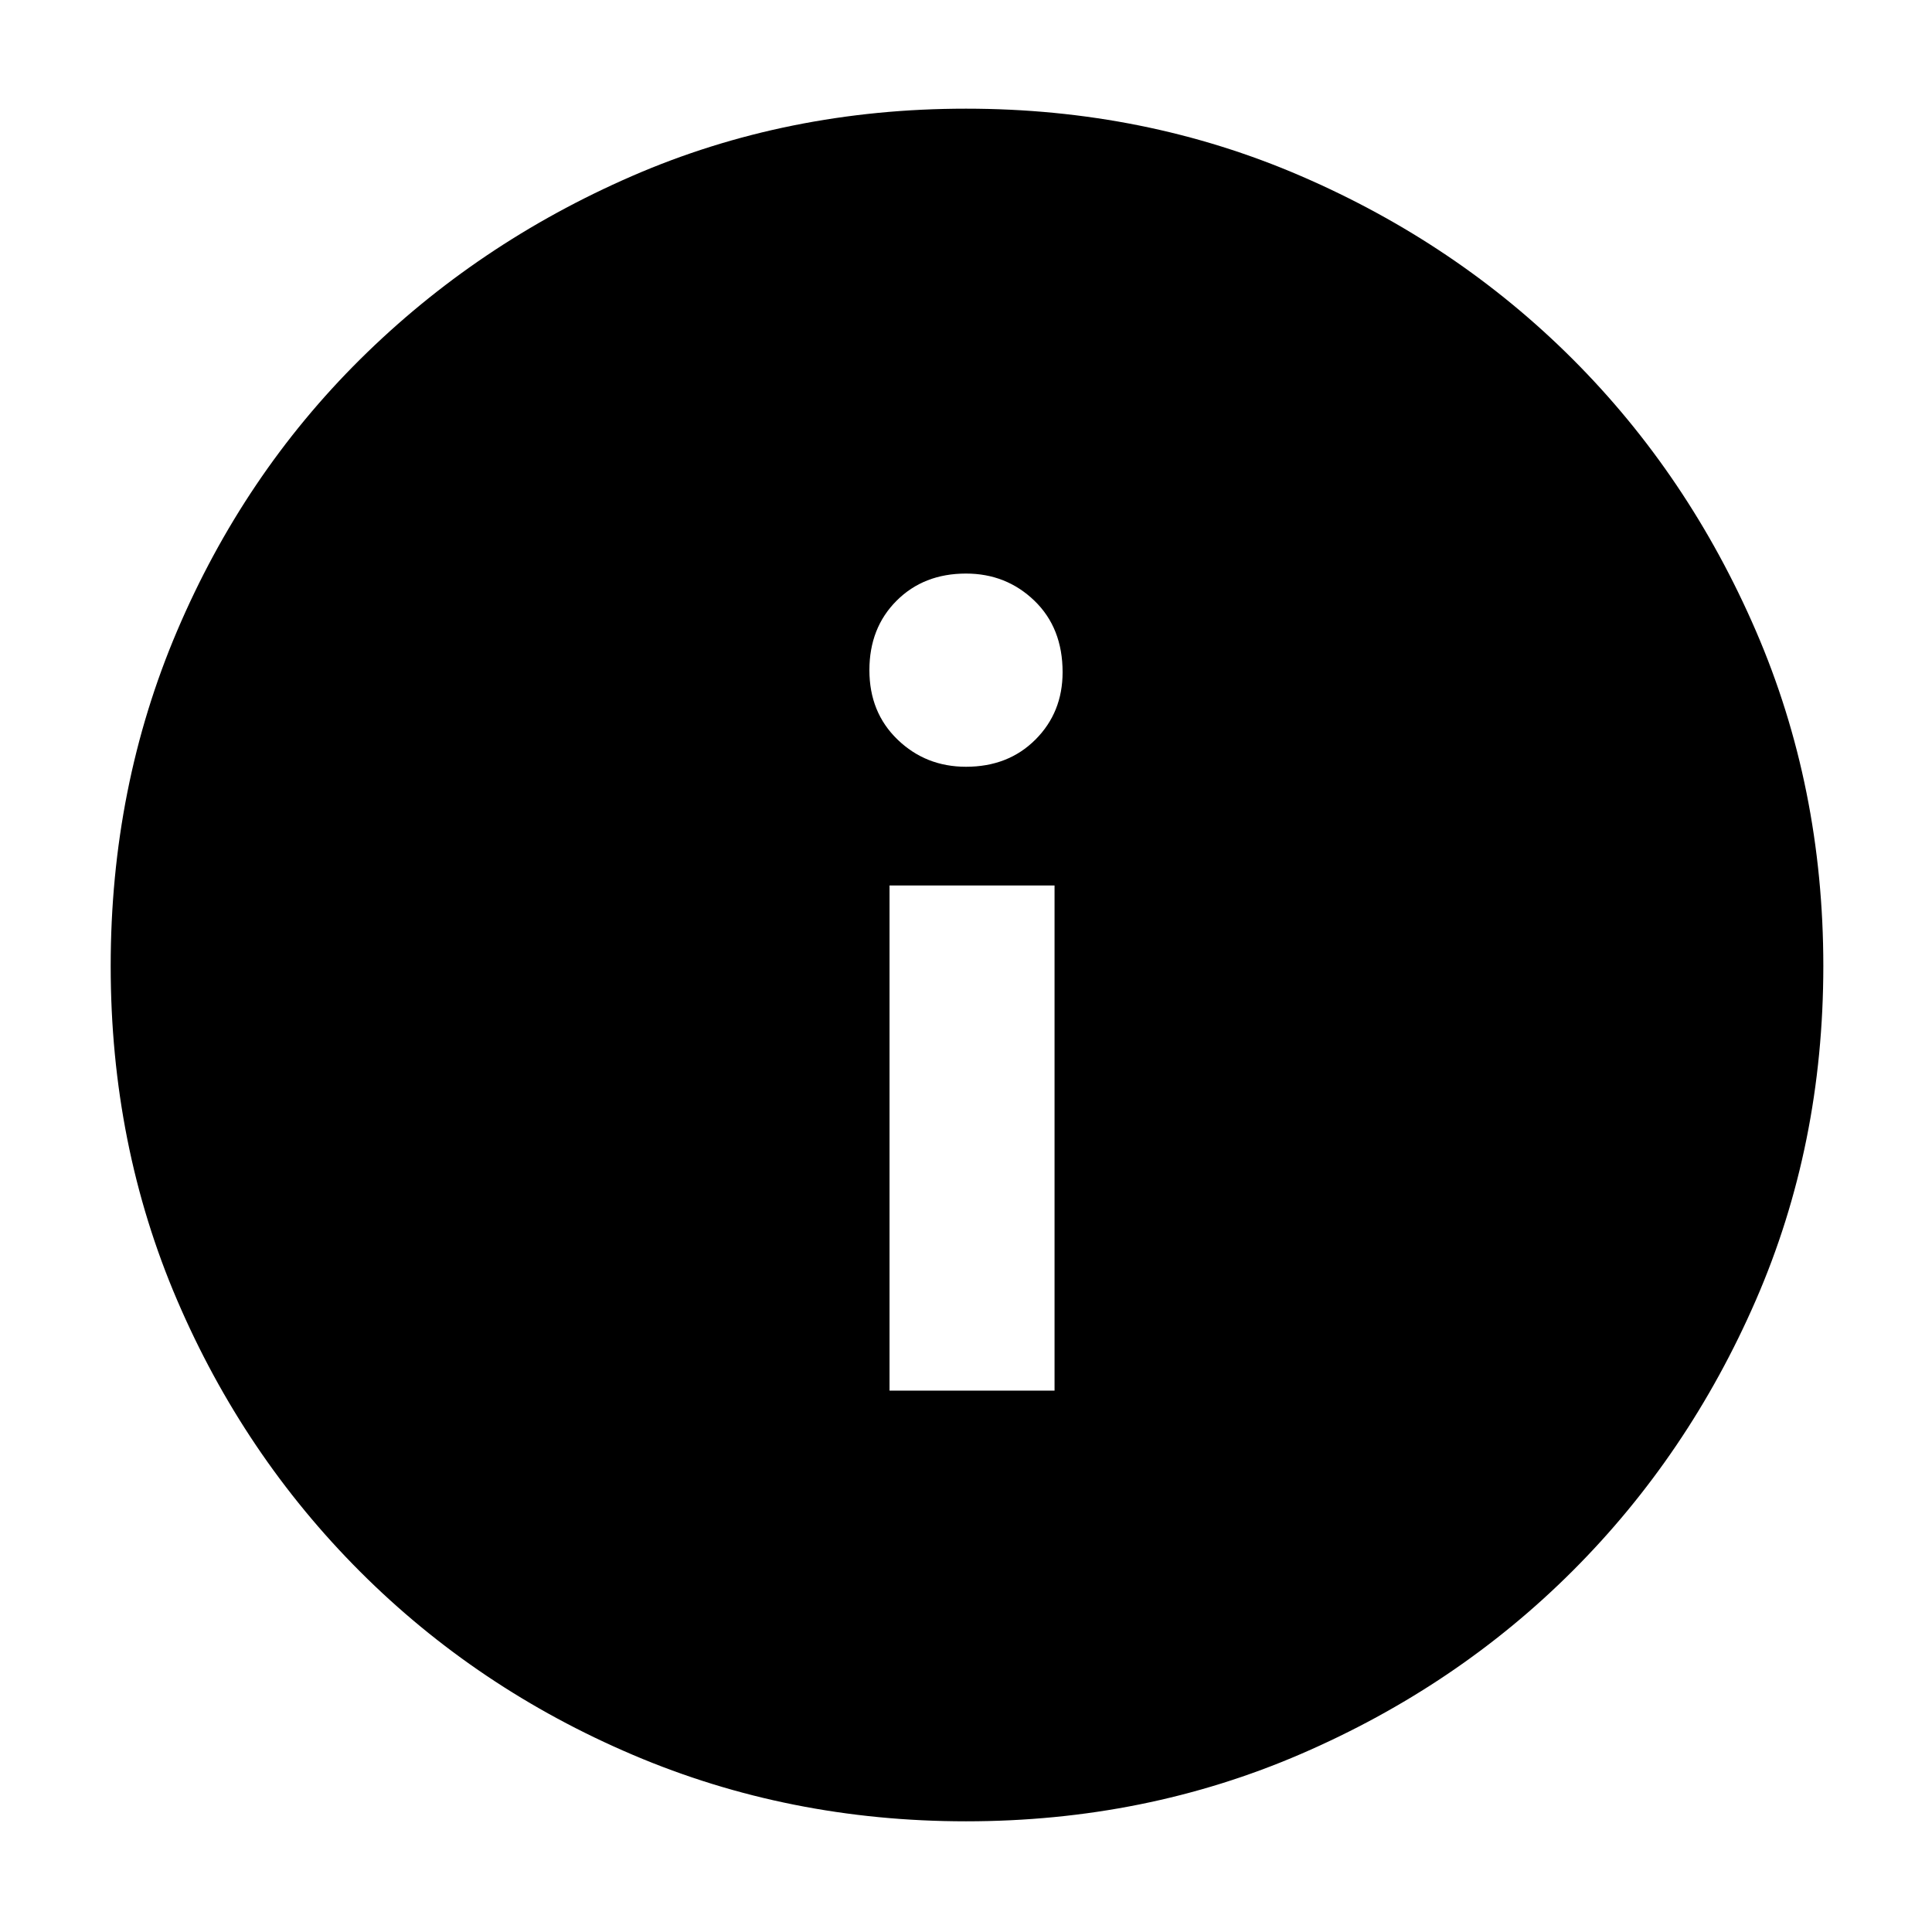
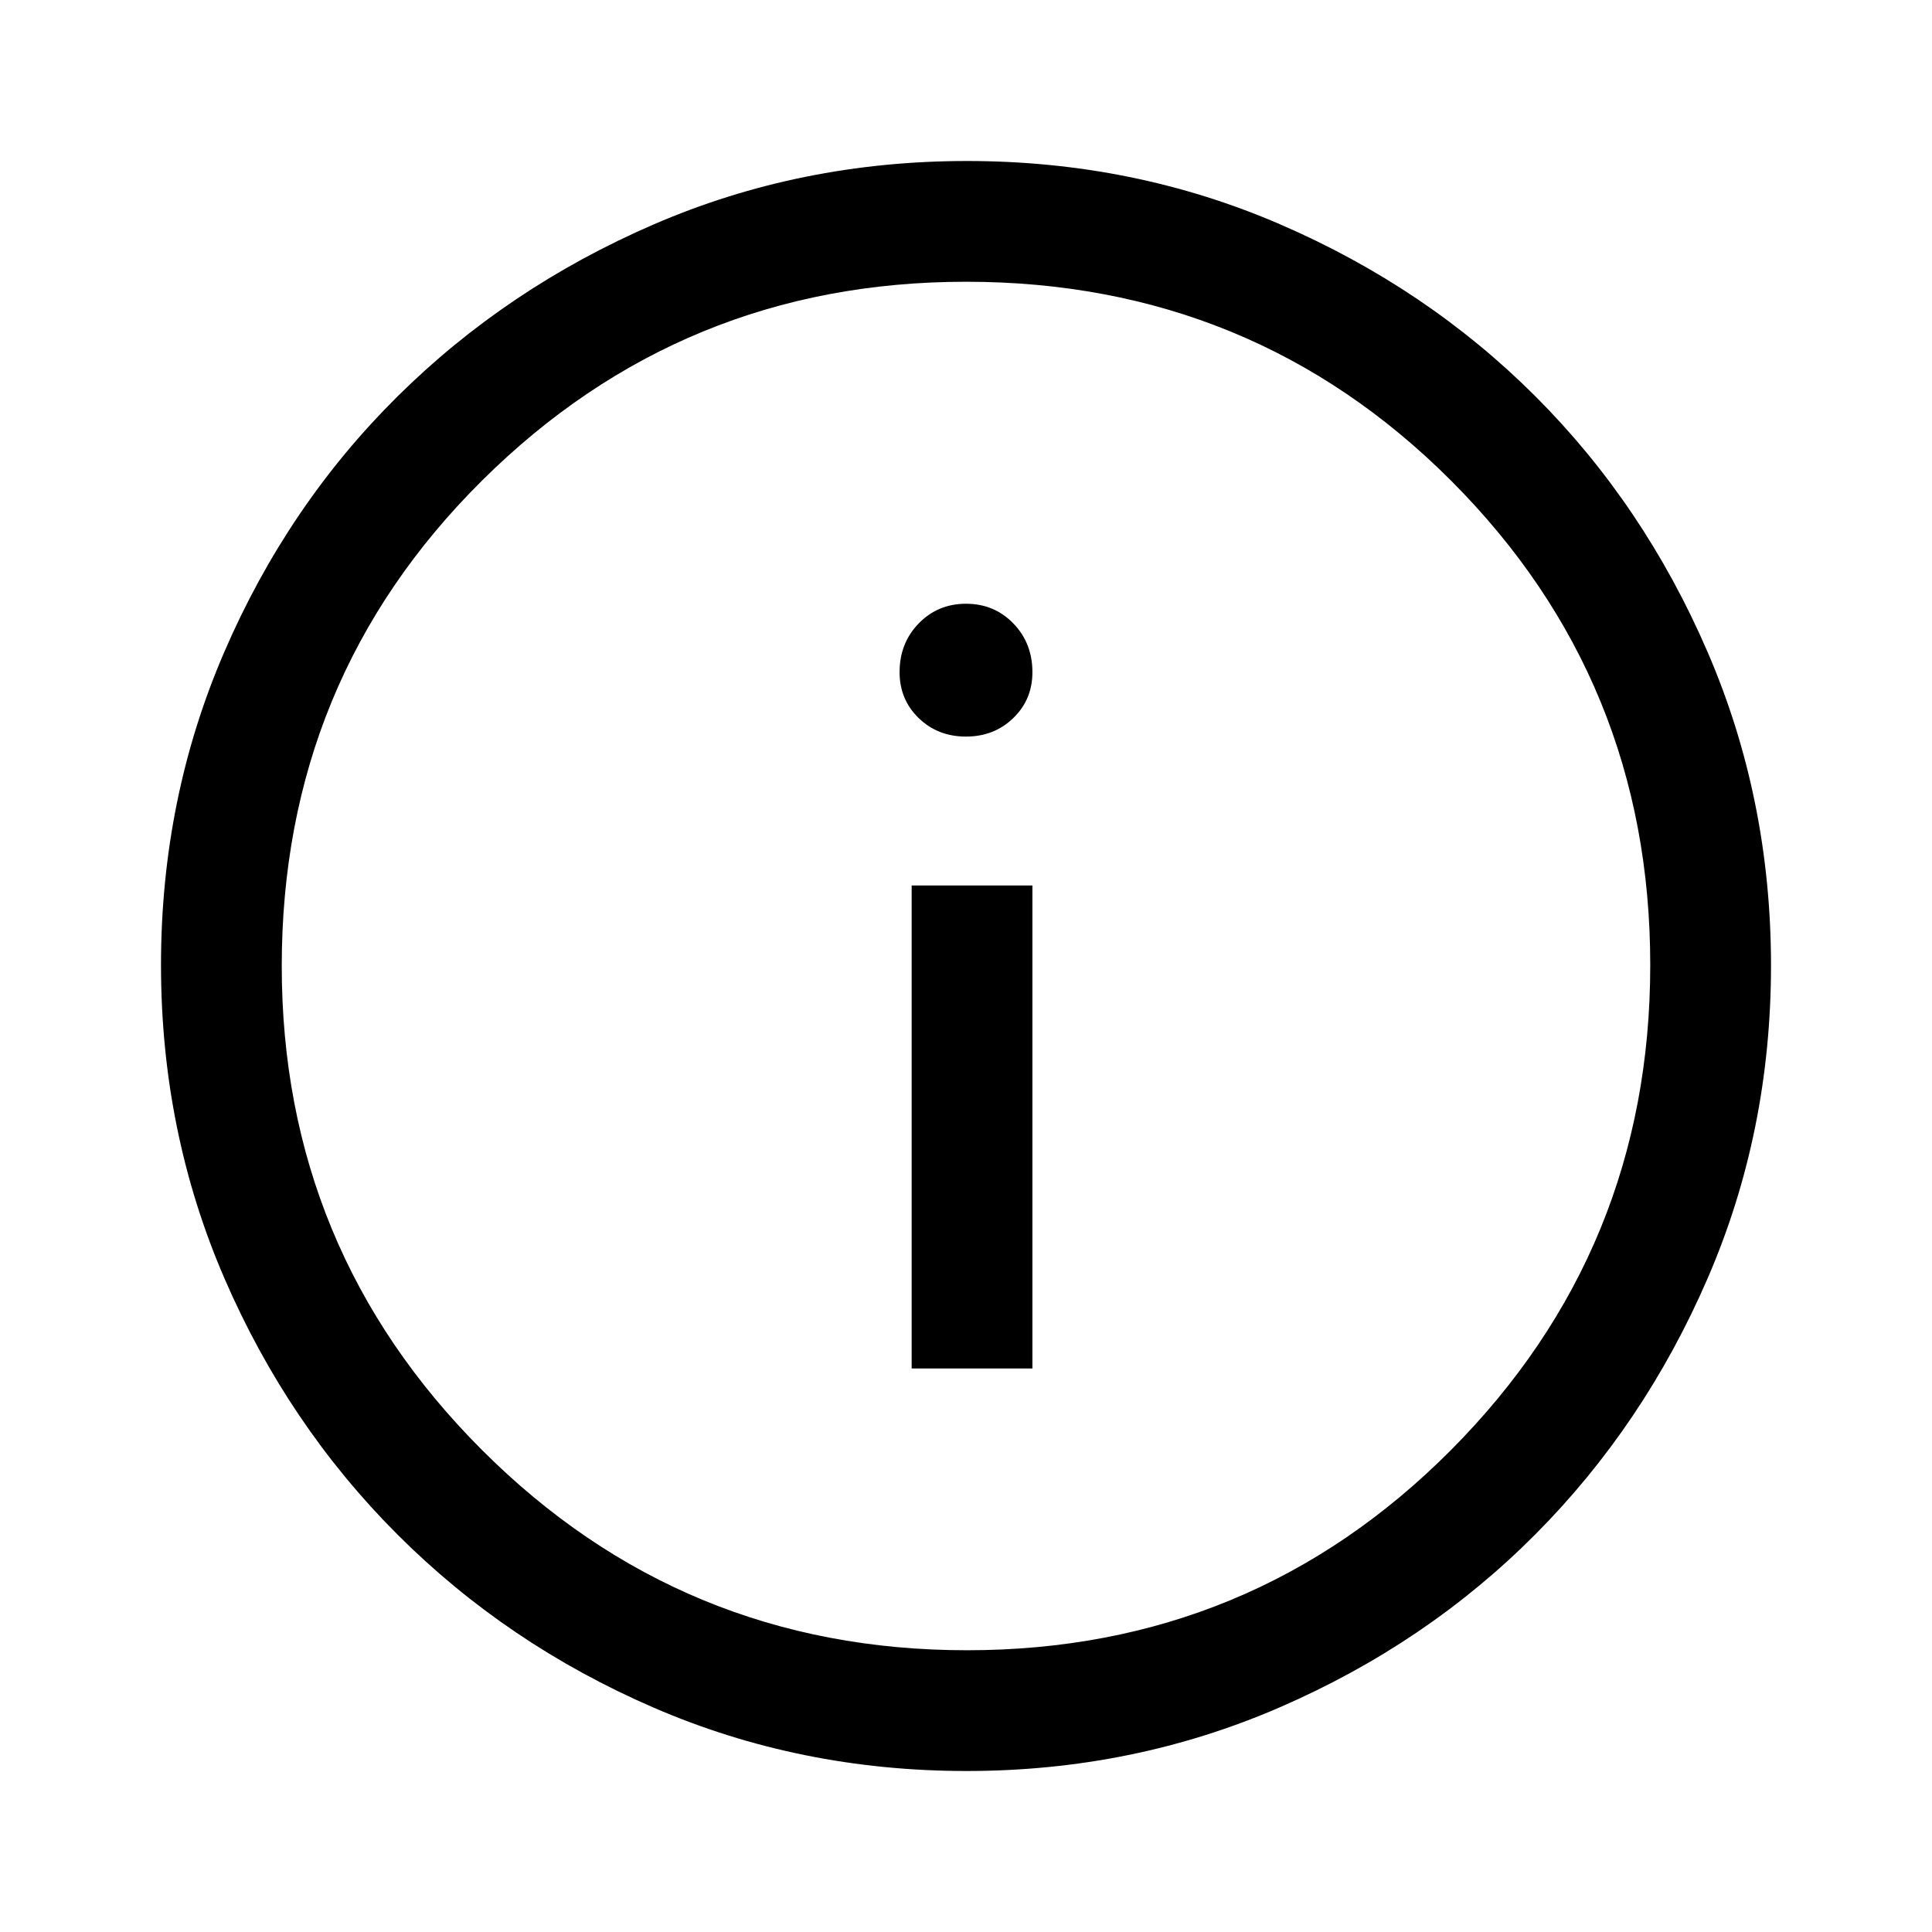
- <svg xmlns="http://www.w3.org/2000/svg" height="48" width="48">
-   <path d="M22.1 34.55h4.1V22h-4.1Zm1.9-15.5q1.05 0 1.725-.675T26.4 16.7q0-1.1-.7-1.775-.7-.675-1.7-.675-1.05 0-1.725.675T21.6 16.65q0 1.05.7 1.725t1.7.675Zm0 26.2q-4.4 0-8.275-1.65T8.95 39.05q-2.9-2.9-4.55-6.75T2.75 24q0-4.45 1.65-8.325 1.65-3.875 4.55-6.75t6.75-4.55Q19.55 2.7 24 2.7q4.45 0 8.325 1.675 3.875 1.675 6.75 4.55t4.55 6.75Q45.3 19.55 45.3 24q0 4.45-1.675 8.3-1.675 3.85-4.55 6.725-2.875 2.875-6.75 4.55Q28.45 45.25 24 45.25Z" />
+ <svg xmlns="http://www.w3.org/2000/svg" height="48px" viewBox="0 -960 960 960" width="48px" fill="#000">
+   <path d="M453-280h60v-240h-60v240Zm50.5-323.2q9.5-9.2 9.5-22.8 0-14.45-9.48-24.22-9.48-9.78-23.5-9.78t-23.52 9.78Q447-640.45 447-626q0 13.6 9.48 22.8 9.48 9.2 23.5 9.2t23.52-9.2ZM480.27-80q-82.74 0-155.5-31.5Q252-143 197.5-197.5t-86-127.34Q80-397.68 80-480.5t31.5-155.66Q143-709 197.5-763t127.34-85.5Q397.68-880 480.5-880t155.66 31.5Q709-817 763-763t85.5 127Q880-563 880-480.27q0 82.74-31.5 155.5Q817-252 763-197.68q-54 54.31-127 86Q563-80 480.27-80Zm.23-60Q622-140 721-239.5t99-241Q820-622 721.19-721T480-820q-141 0-240.5 98.81T140-480q0 141 99.5 240.5t241 99.5Zm-.5-340Z" />
</svg>
